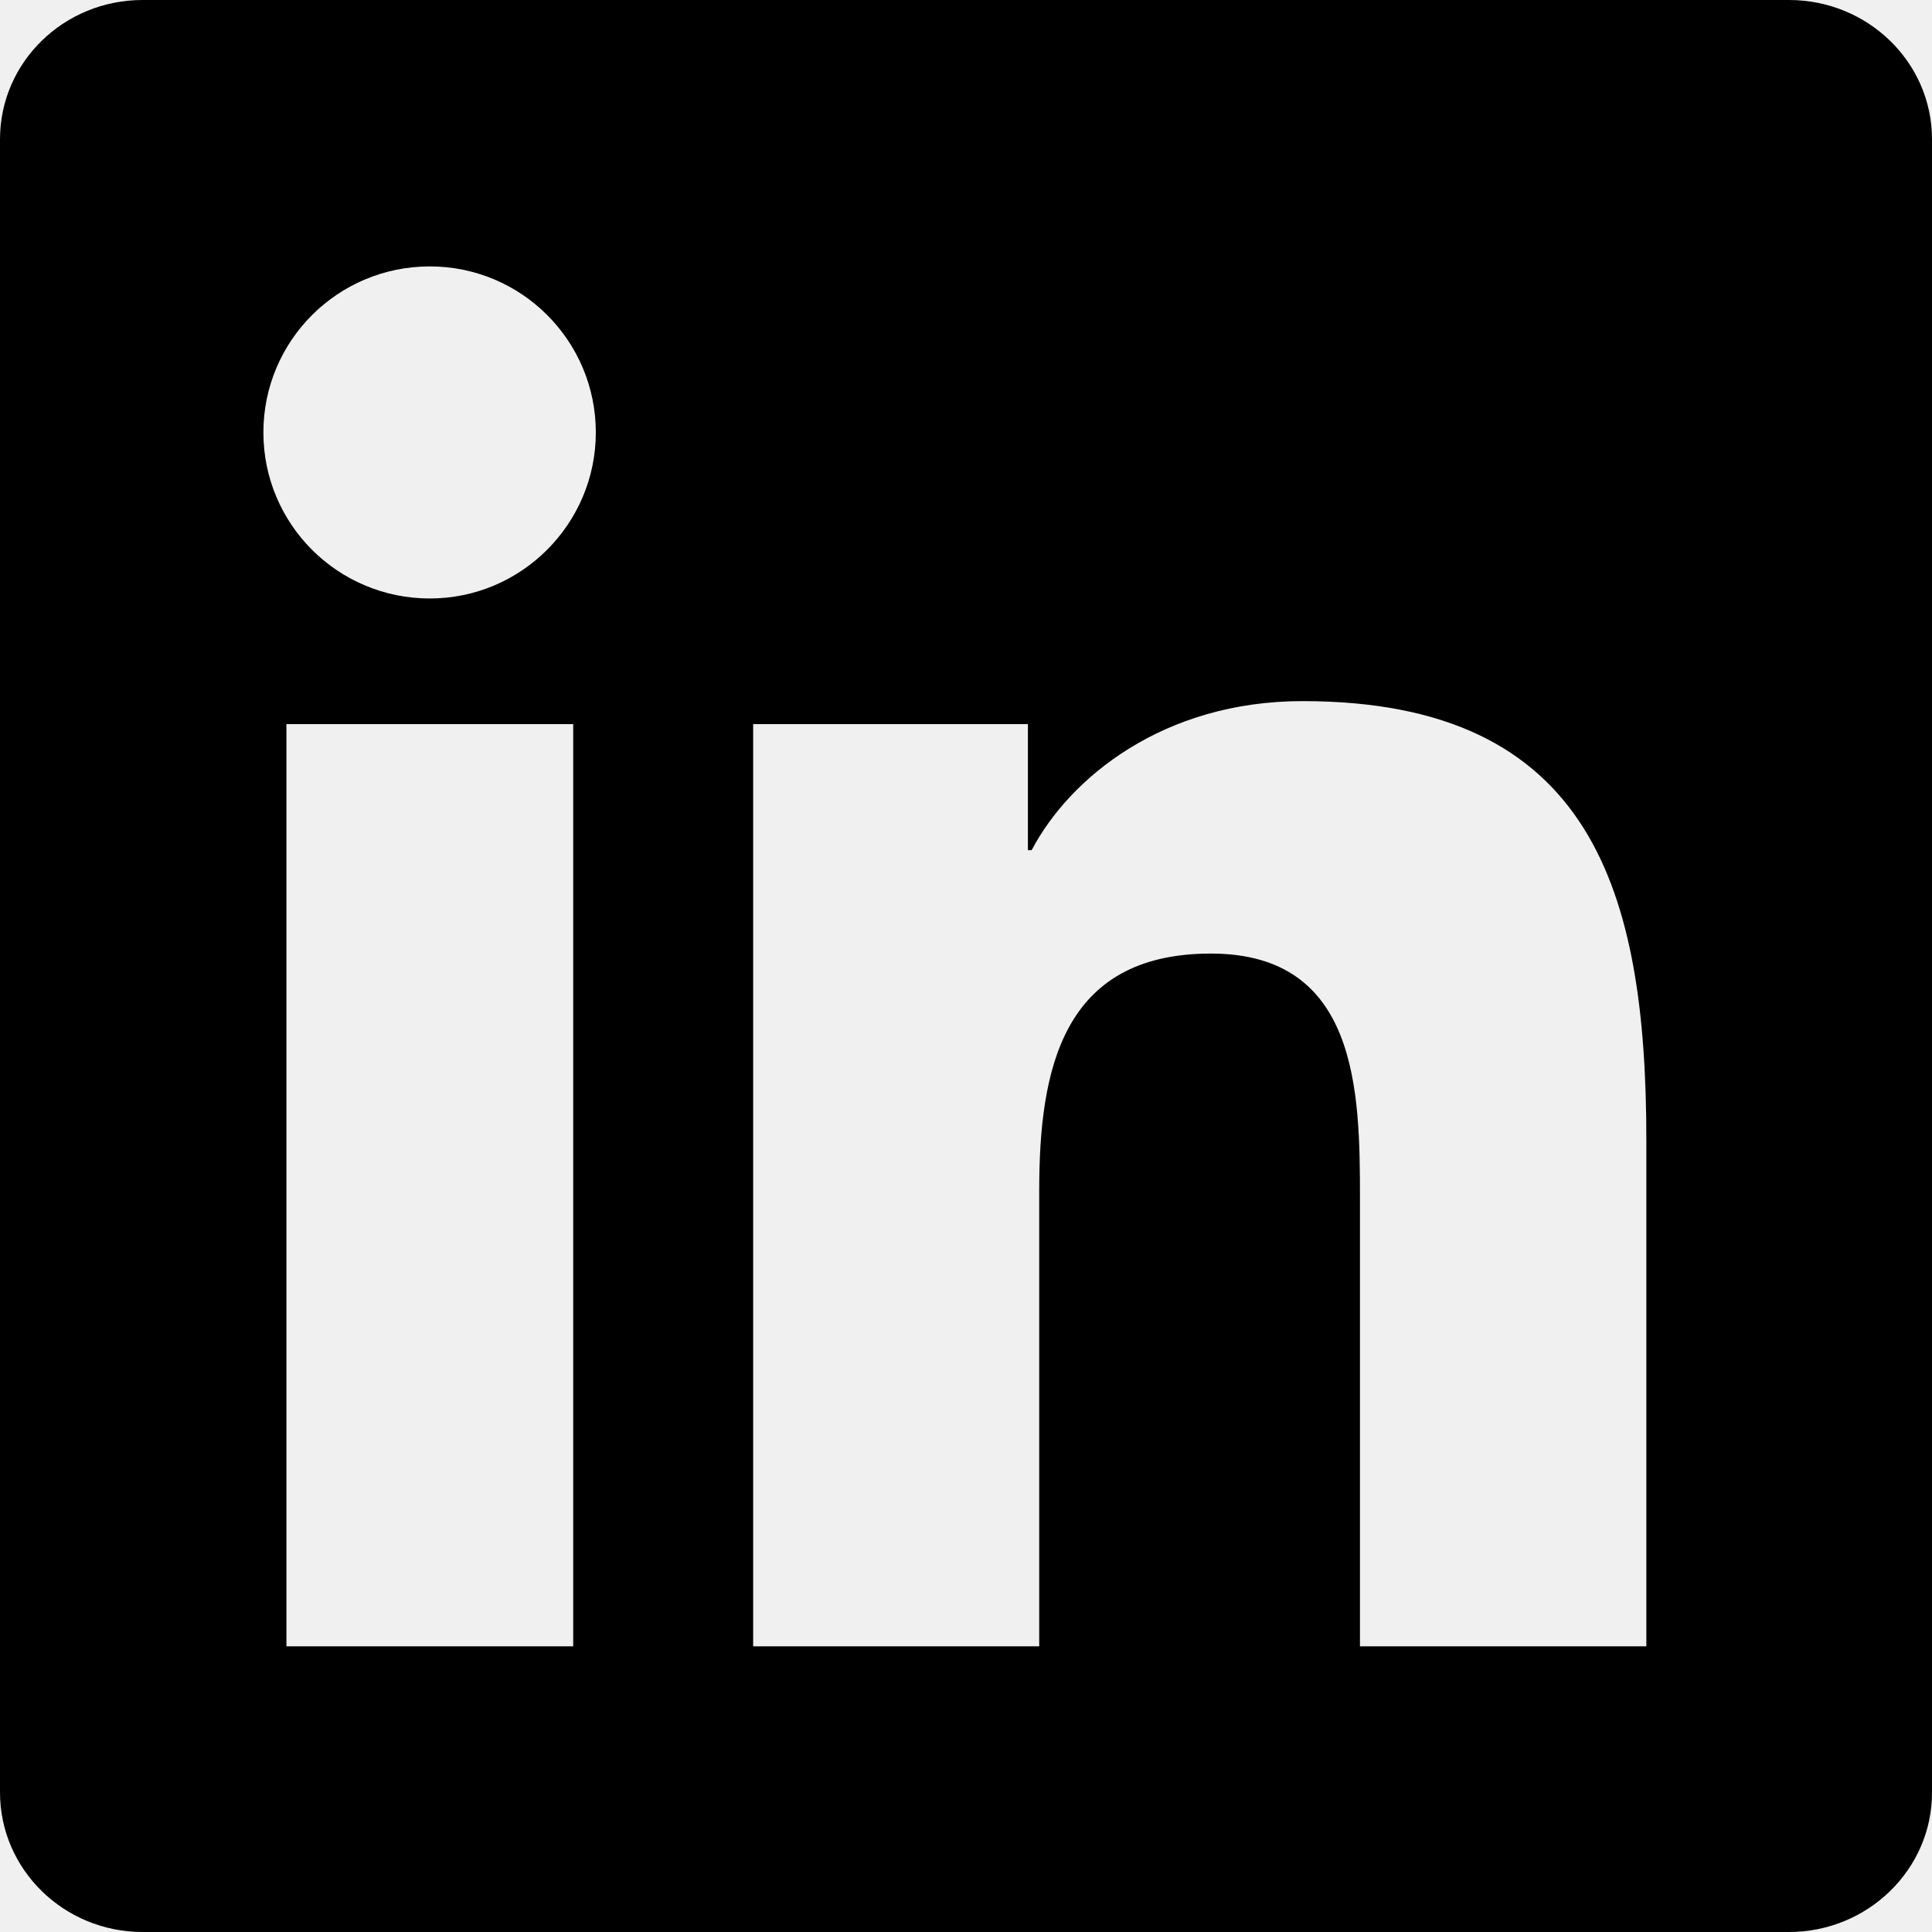
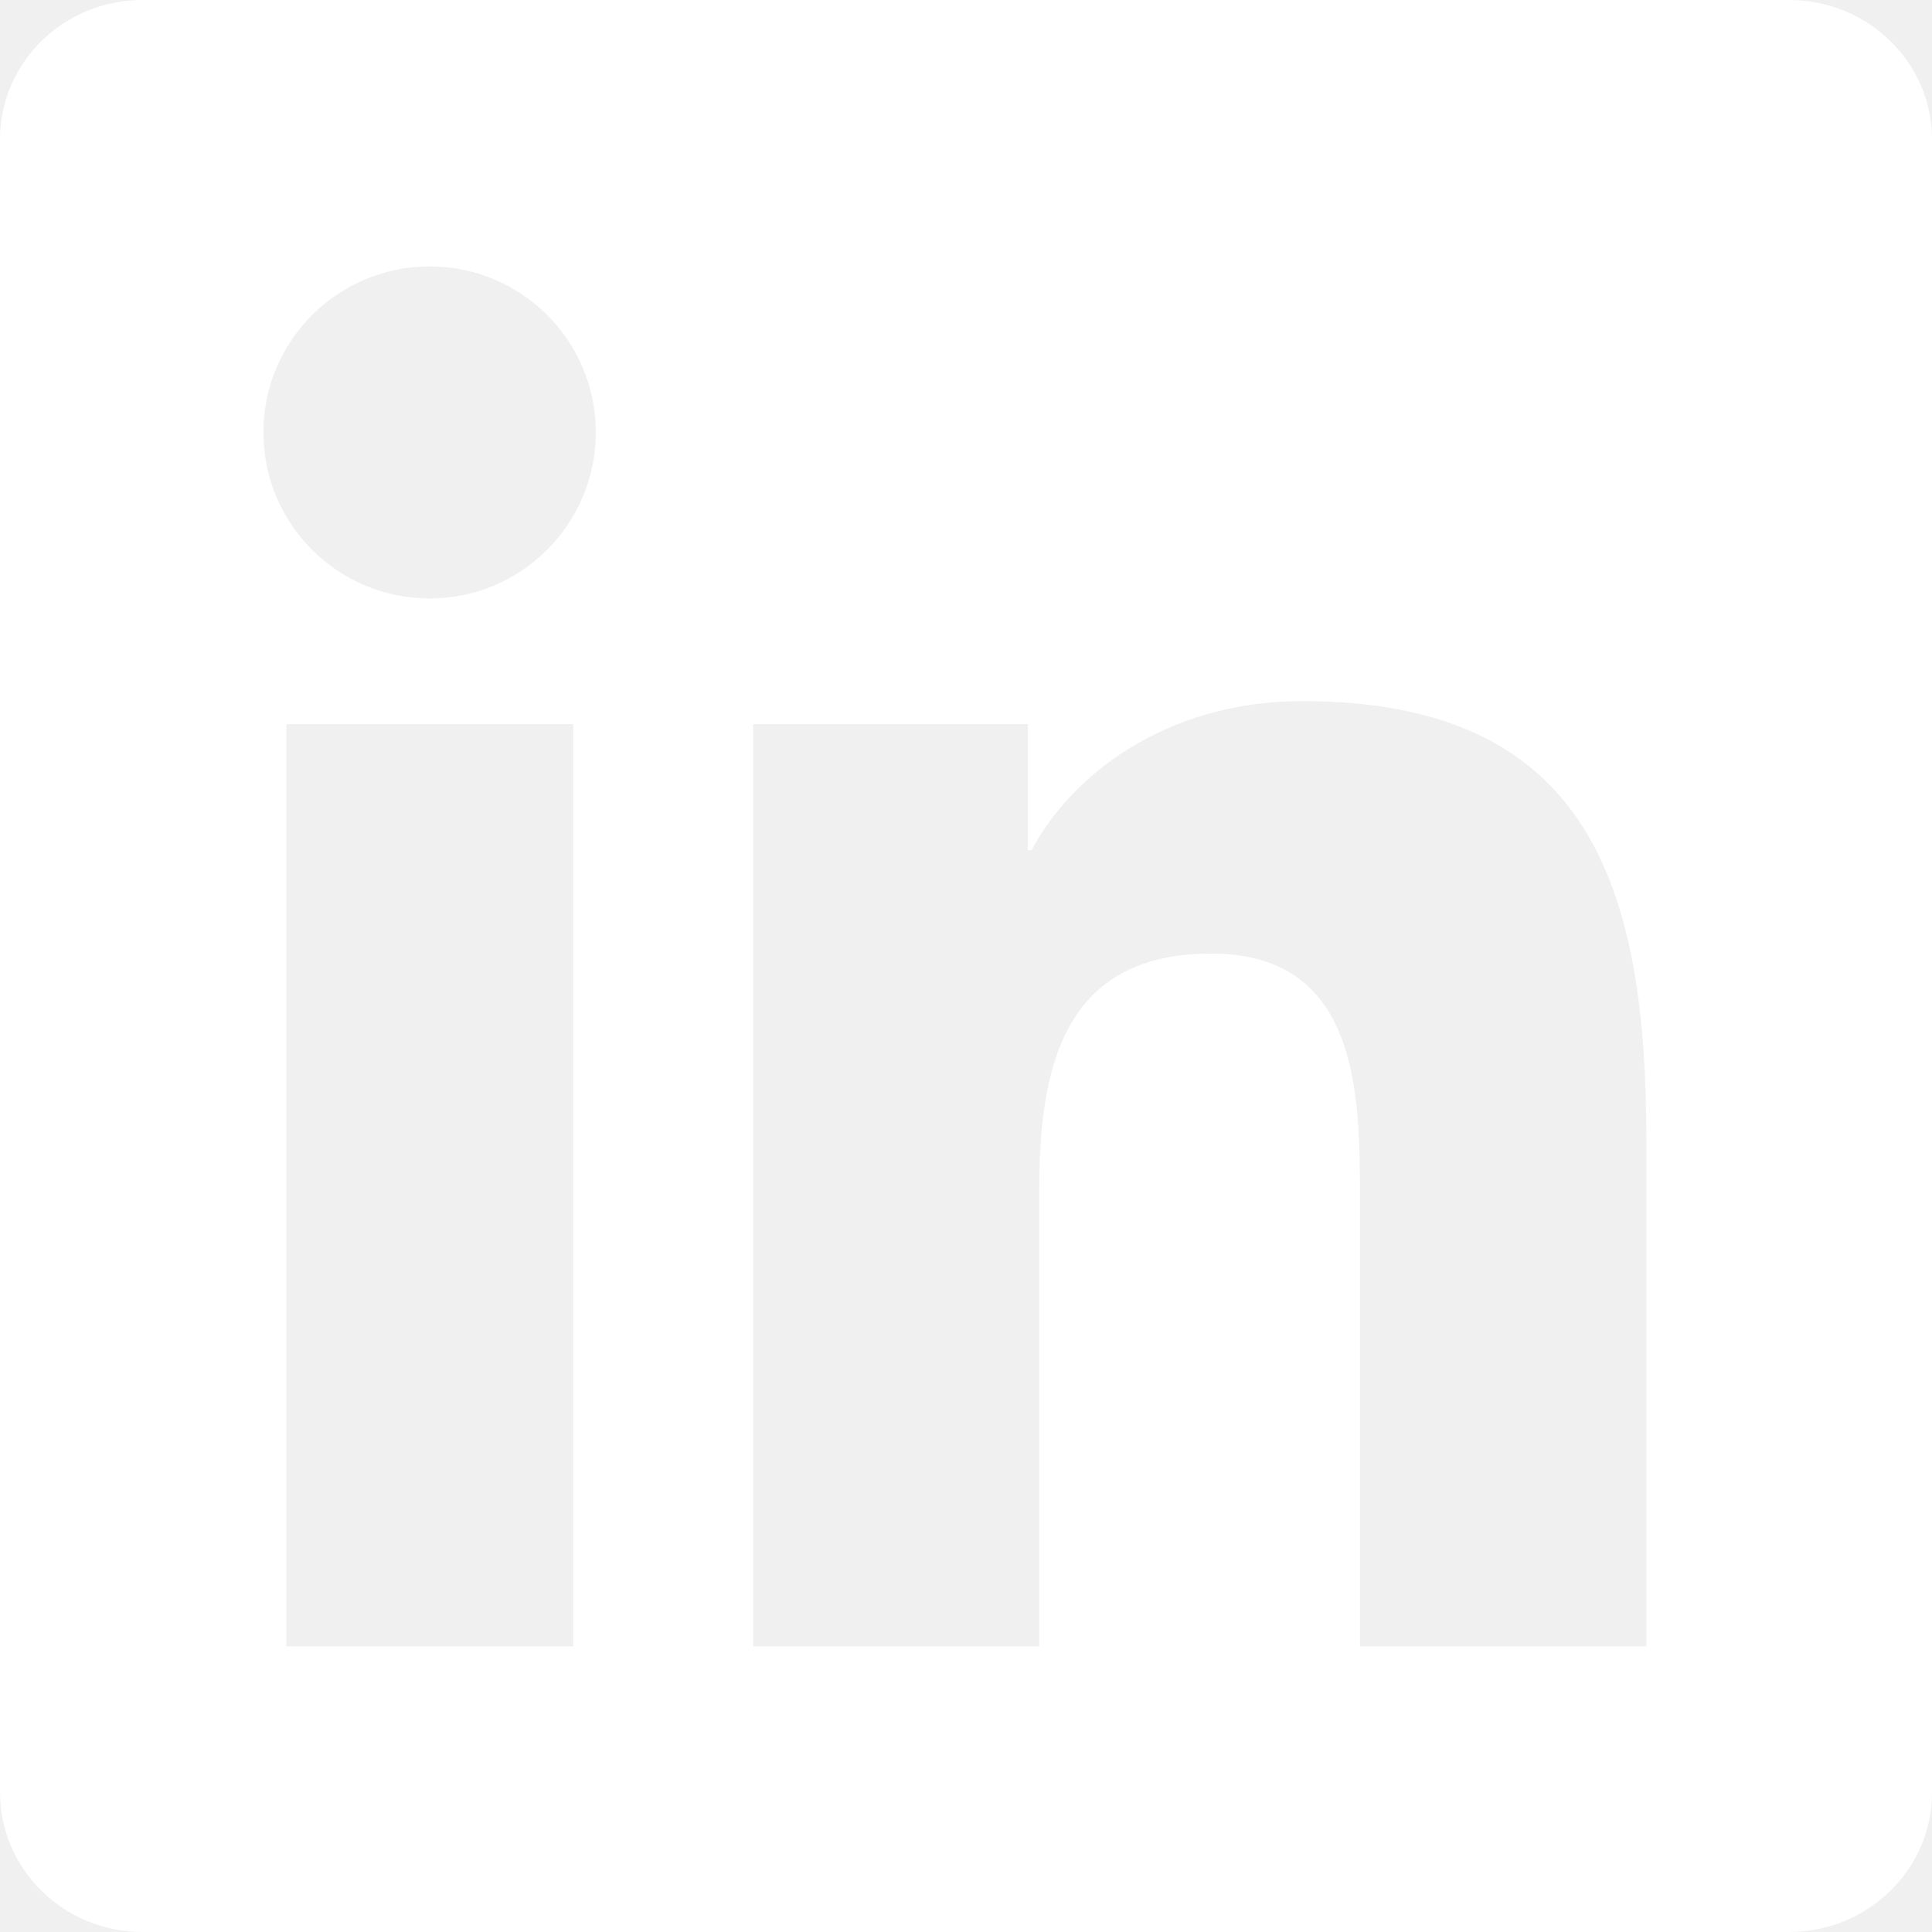
<svg xmlns="http://www.w3.org/2000/svg" width="48" height="48" viewBox="0 0 48 48" fill="none">
  <g clip-path="url(#clip0_17_68)">
-     <path d="M44.447 0H3.544C1.584 0 0 1.547 0 3.459V44.531C0 46.444 1.584 48 3.544 48H44.447C46.406 48 48 46.444 48 44.541V3.459C48 1.547 46.406 0 44.447 0ZM14.241 40.903H7.116V17.991H14.241V40.903ZM10.678 14.869C8.391 14.869 6.544 13.022 6.544 10.744C6.544 8.466 8.391 6.619 10.678 6.619C12.956 6.619 14.803 8.466 14.803 10.744C14.803 13.012 12.956 14.869 10.678 14.869ZM40.903 40.903H33.788V29.766C33.788 27.113 33.741 23.691 30.084 23.691C26.381 23.691 25.819 26.587 25.819 29.578V40.903H18.712V17.991H25.538V21.122H25.631C26.578 19.322 28.903 17.419 32.362 17.419C39.572 17.419 40.903 22.163 40.903 28.331V40.903Z" fill="currentColor" />
+     <path d="M44.447 0H3.544C1.584 0 0 1.547 0 3.459V44.531C0 46.444 1.584 48 3.544 48H44.447C46.406 48 48 46.444 48 44.541V3.459C48 1.547 46.406 0 44.447 0ZM14.241 40.903H7.116V17.991H14.241V40.903ZM10.678 14.869C8.391 14.869 6.544 13.022 6.544 10.744C6.544 8.466 8.391 6.619 10.678 6.619C12.956 6.619 14.803 8.466 14.803 10.744C14.803 13.012 12.956 14.869 10.678 14.869ZM40.903 40.903H33.788V29.766C33.788 27.113 33.741 23.691 30.084 23.691C26.381 23.691 25.819 26.587 25.819 29.578V40.903H18.712V17.991H25.538V21.122H25.631C26.578 19.322 28.903 17.419 32.362 17.419C39.572 17.419 40.903 22.163 40.903 28.331V40.903Z" fill="white" />
  </g>
  <defs>
    <clipPath id="clip0_17_68">
-       <rect width="48" height="48" fill="--emphasis" />
+       <rect width="48" height="48" fill="white" />
    </clipPath>
  </defs>
</svg>
